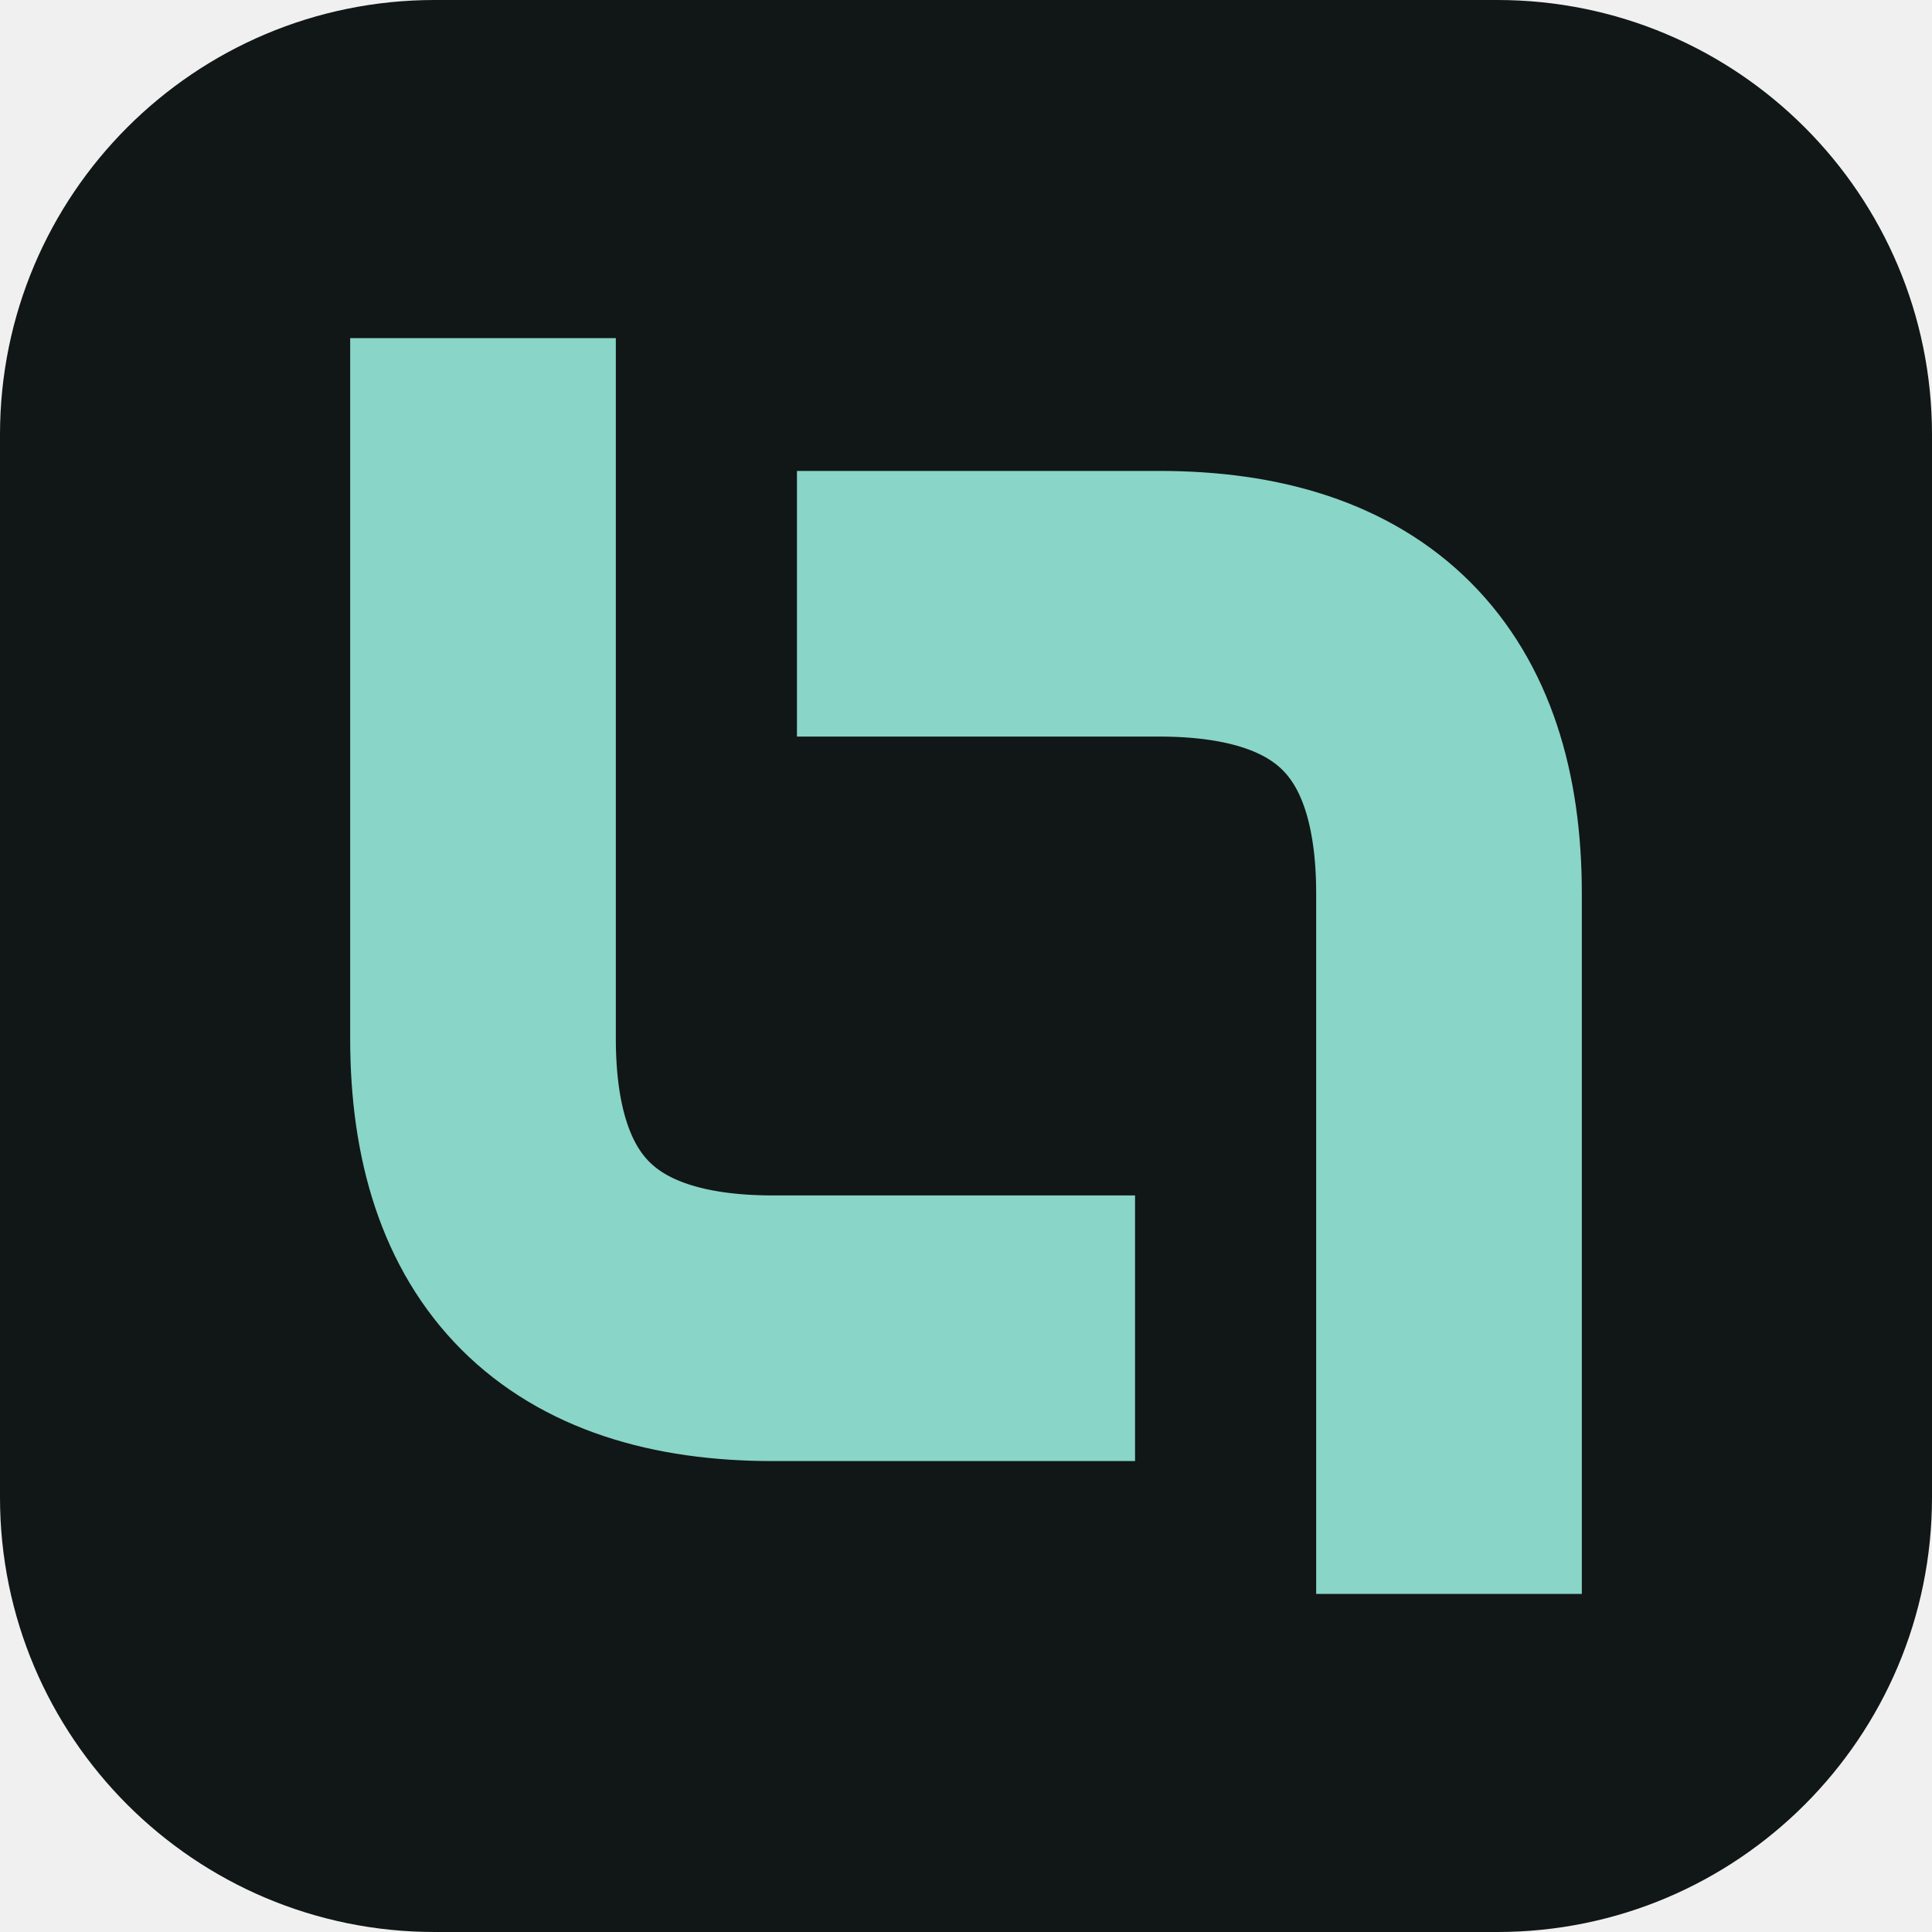
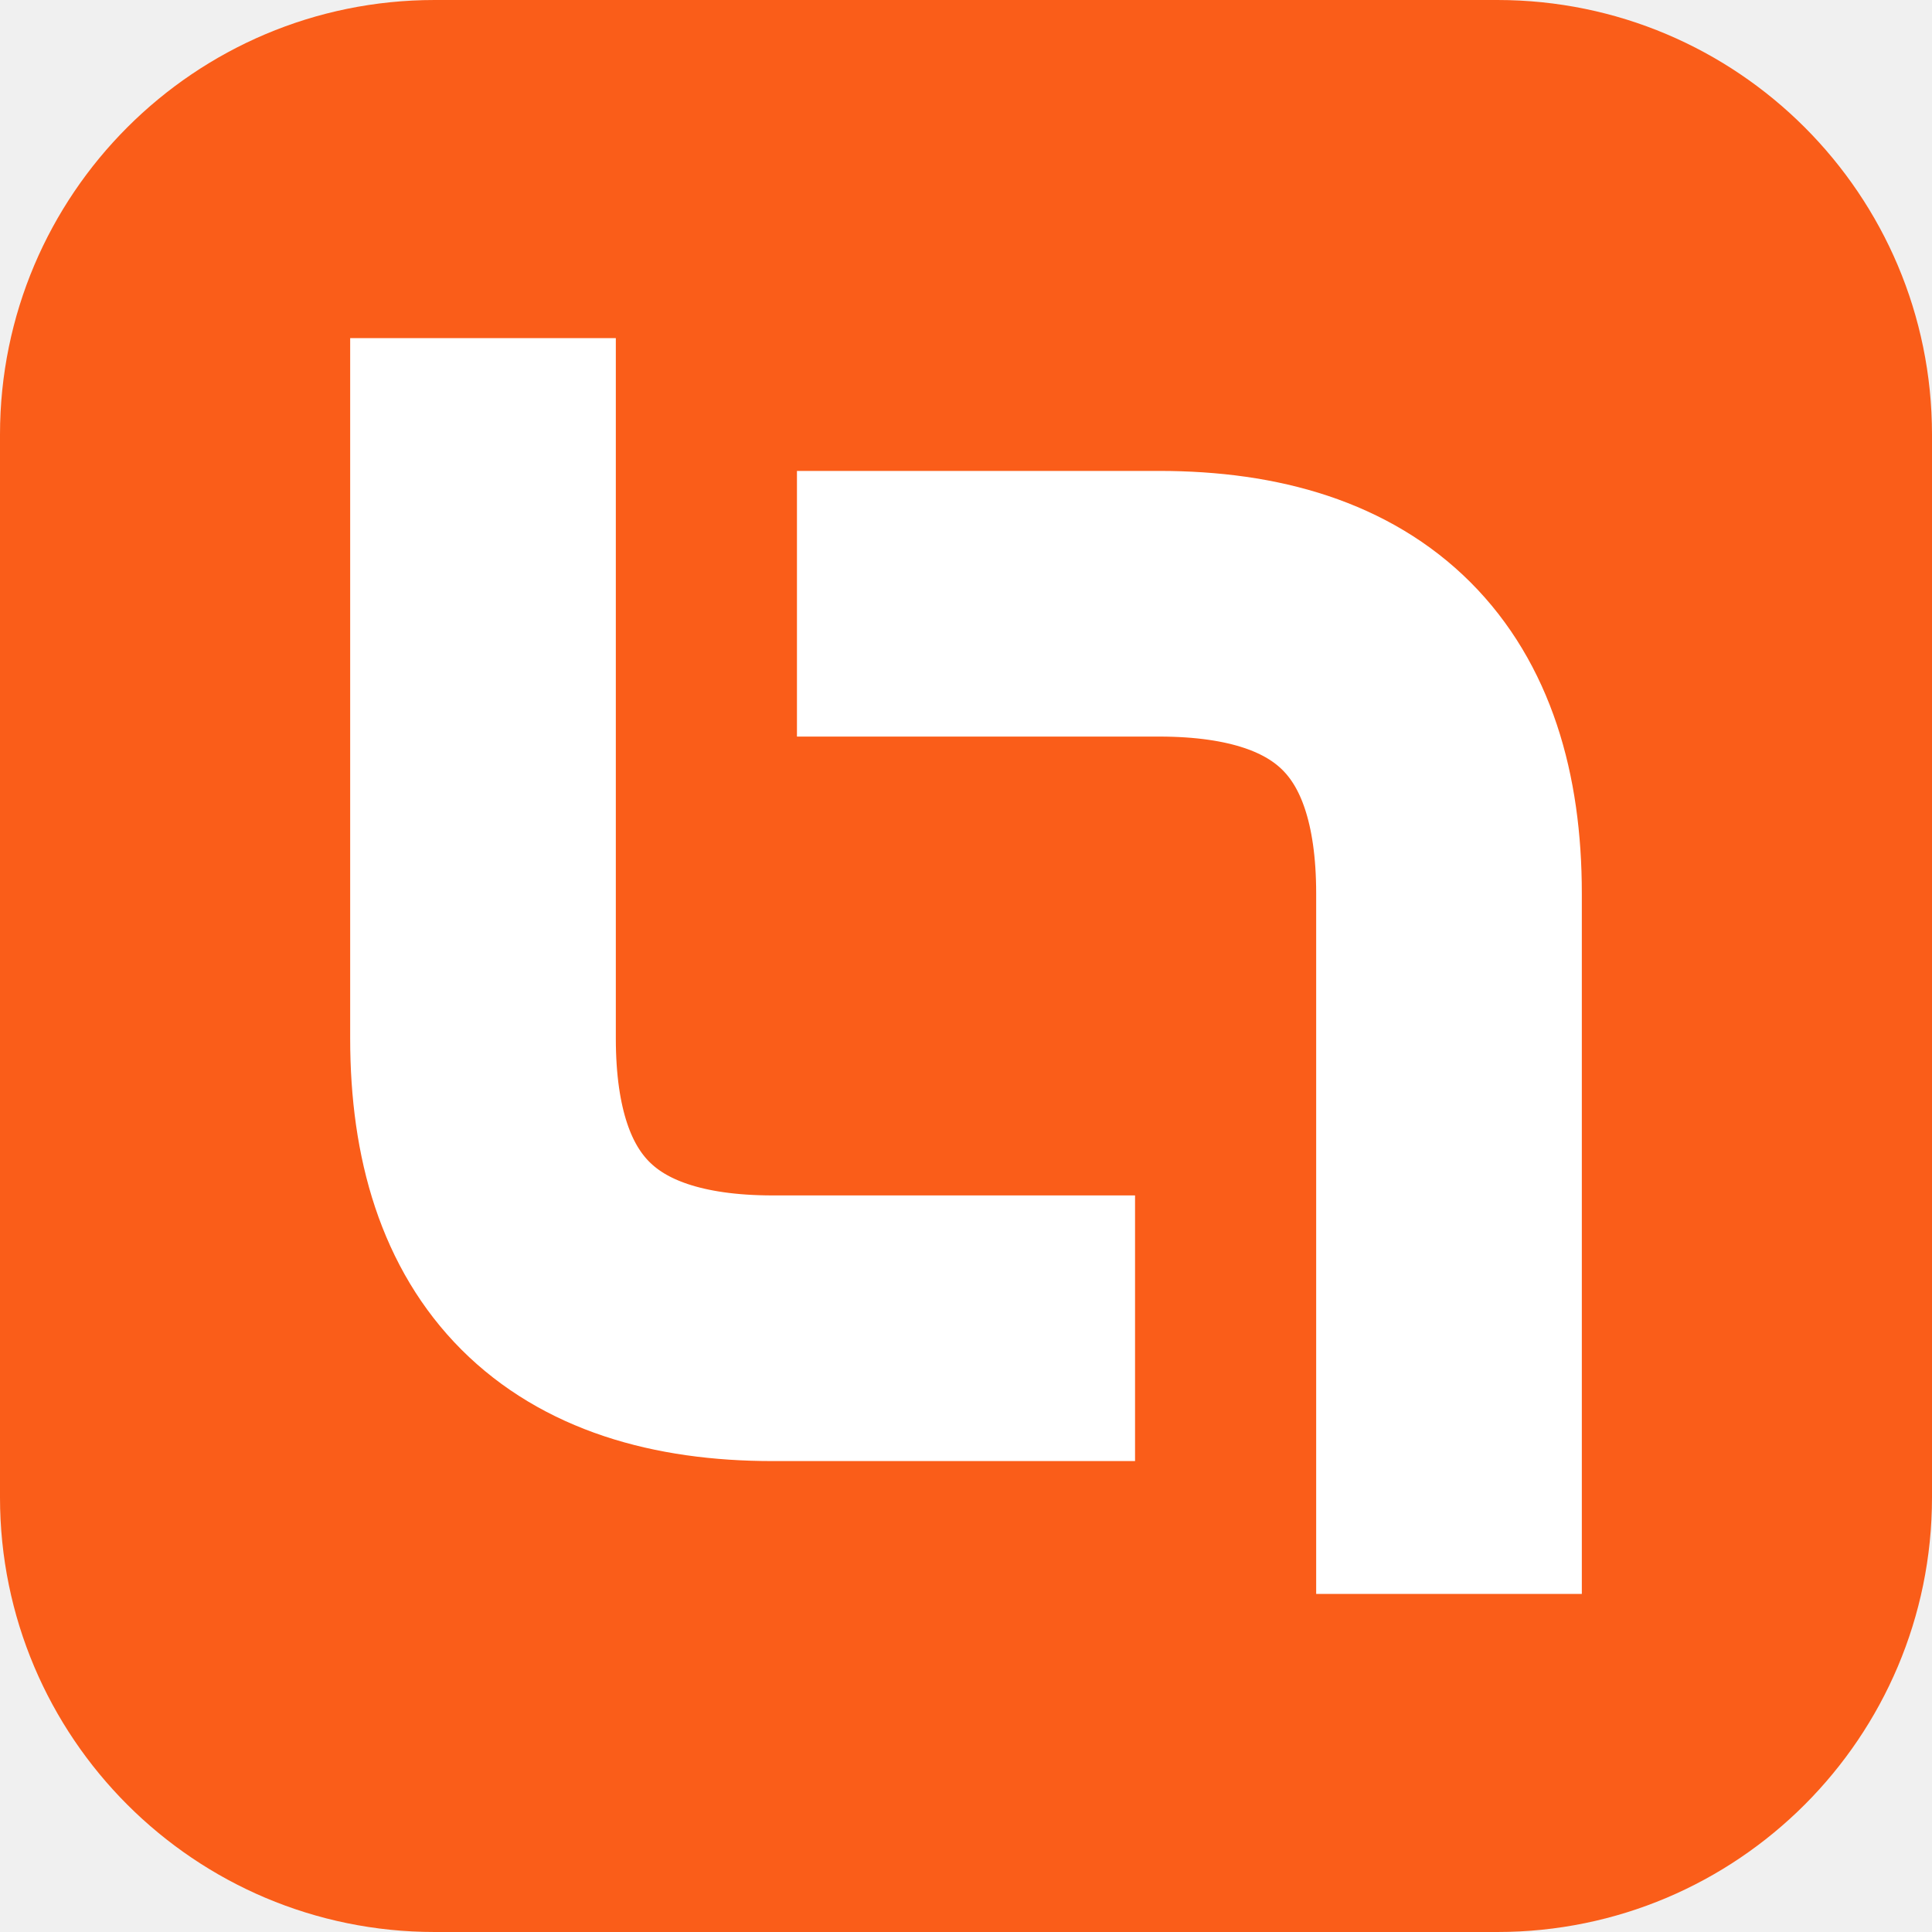
<svg xmlns="http://www.w3.org/2000/svg" viewBox="0 0 80 80">
-   <rect width="80" height="80" rx="18" fill="#101716" />
-   <path d="M20 14 L20 43 Q20 55 32 55 L47 55 M60 66 L60 37 Q60 25 48 25 L33 25" fill="none" stroke="#89D5C7" stroke-width="11" />
+   <rect width="80" height="80" rx="18" fill="#FA5D19" />
+   <path d="M20 14 L20 43 Q20 55 32 55 L47 55 M60 66 L60 37 Q60 25 48 25 L33 25" fill="none" stroke="#FFFFFF" stroke-width="11" />
</svg>
